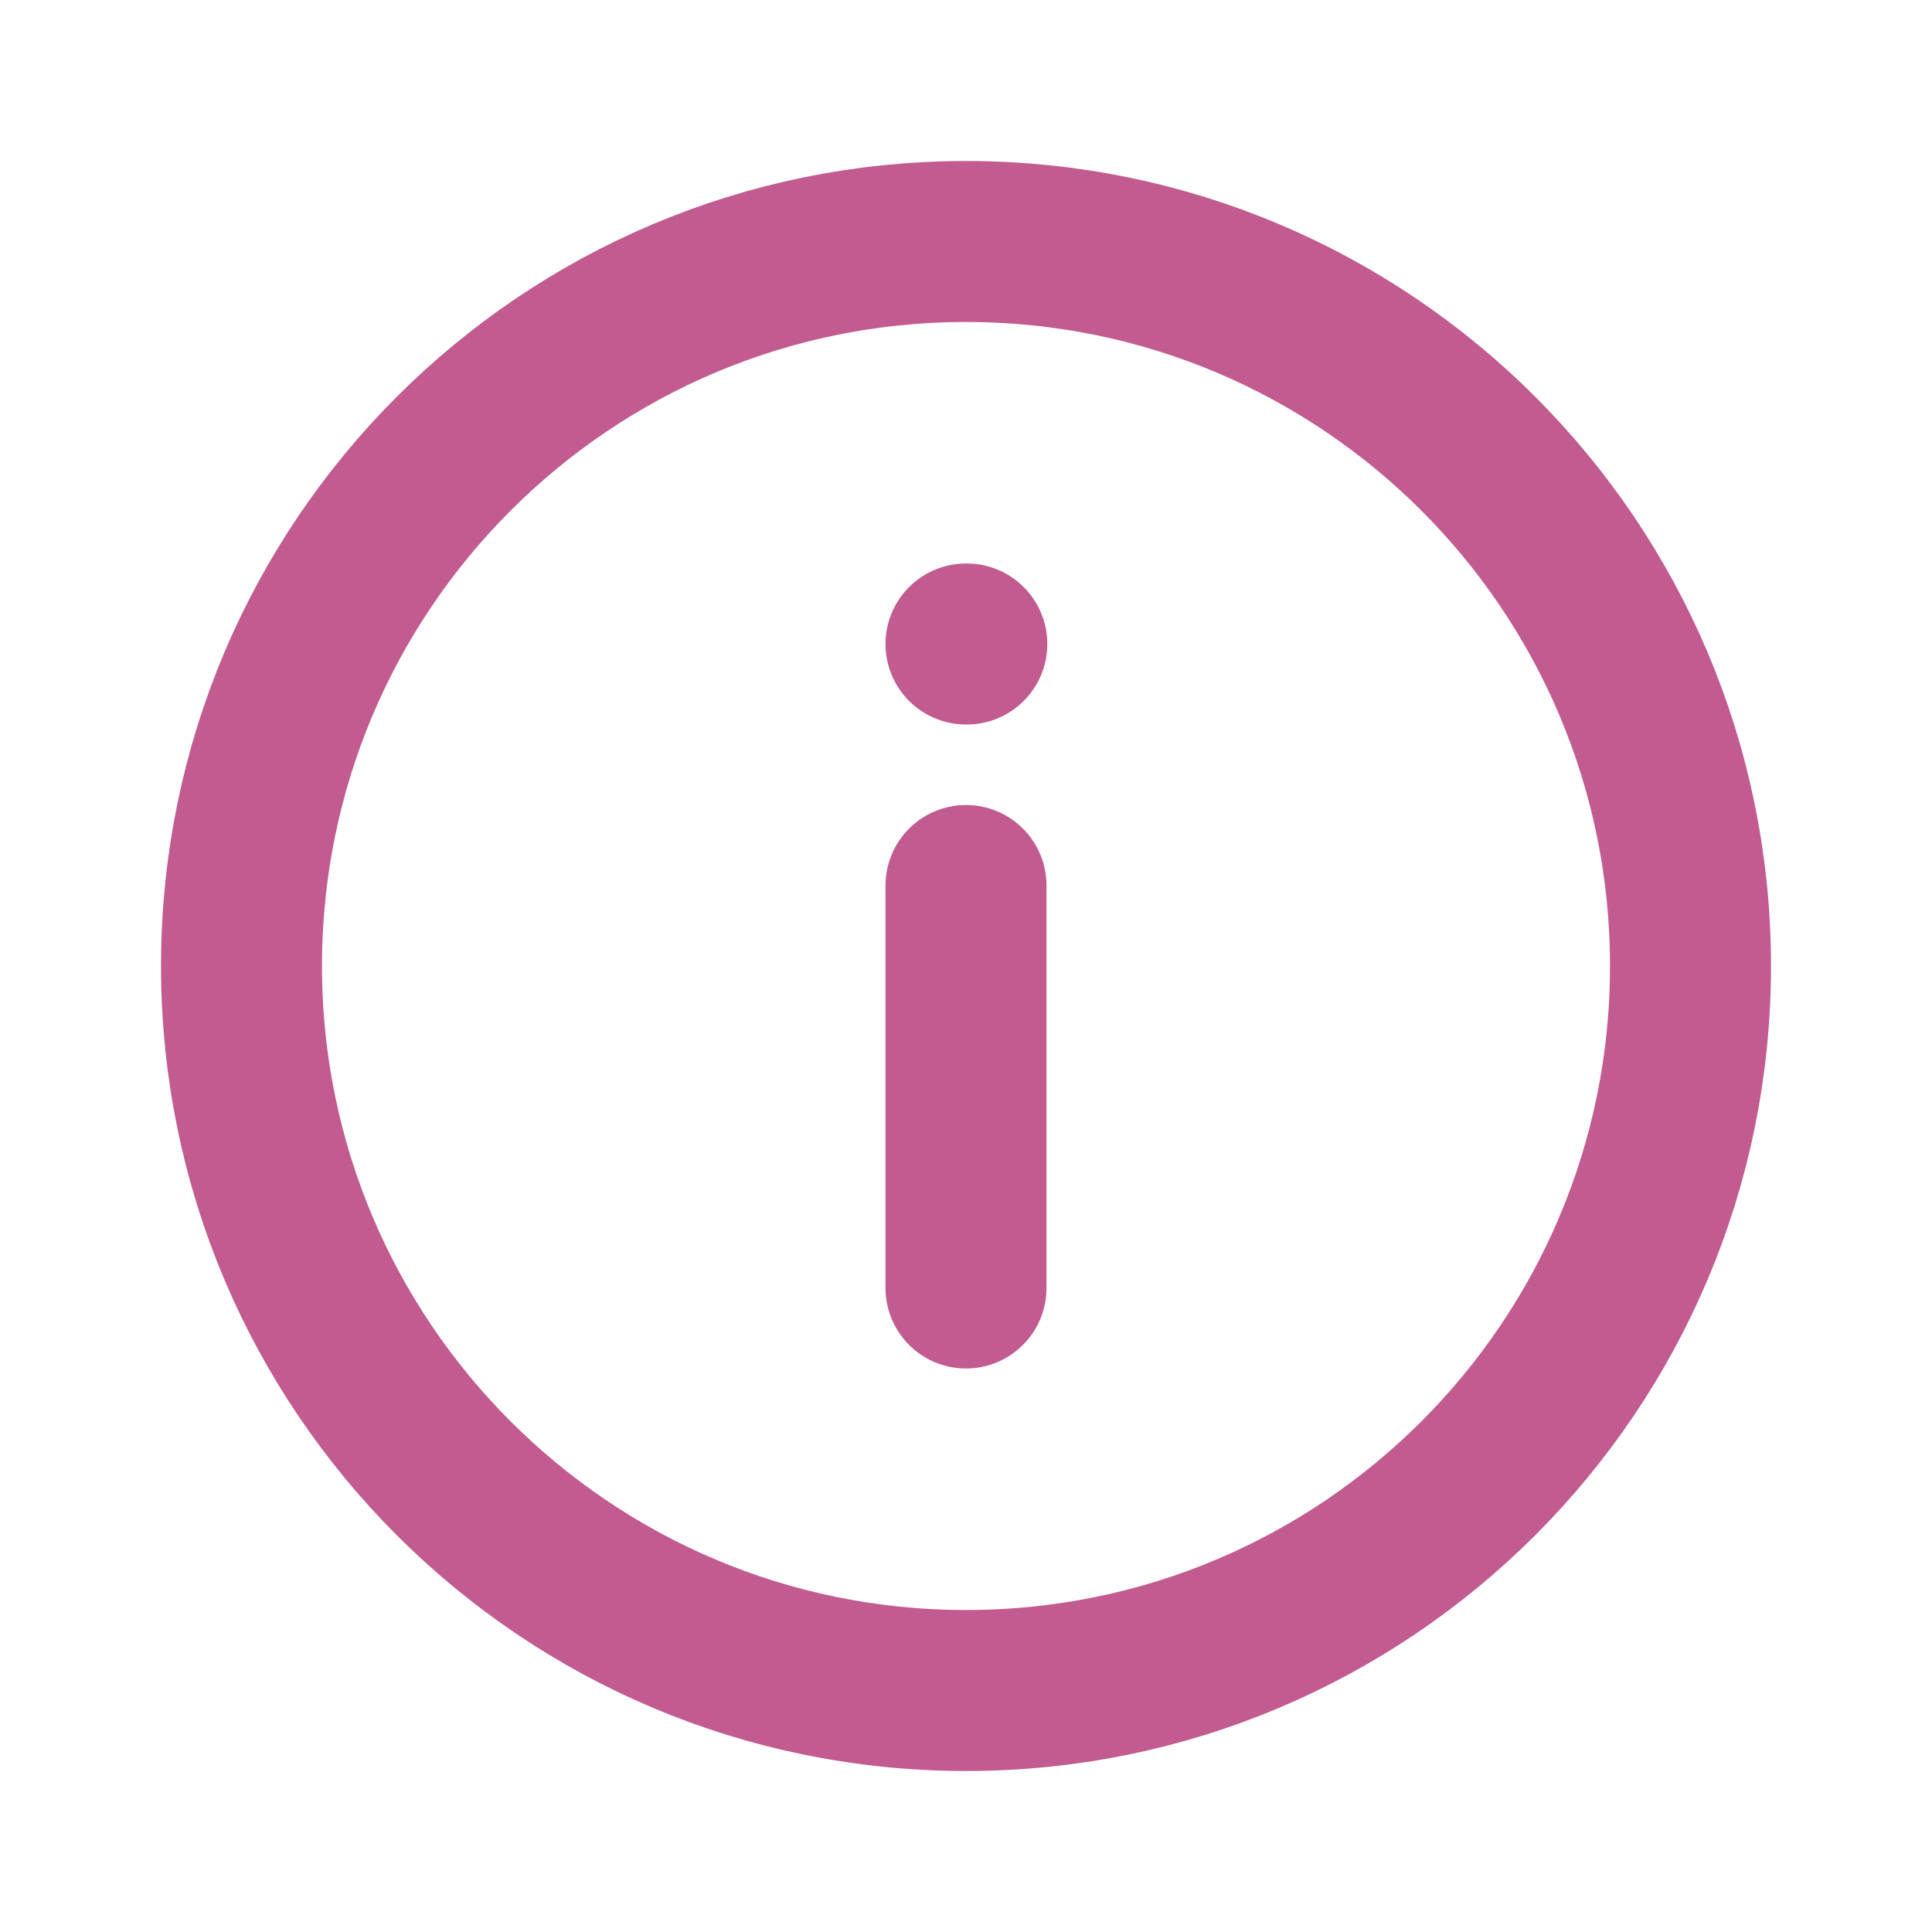
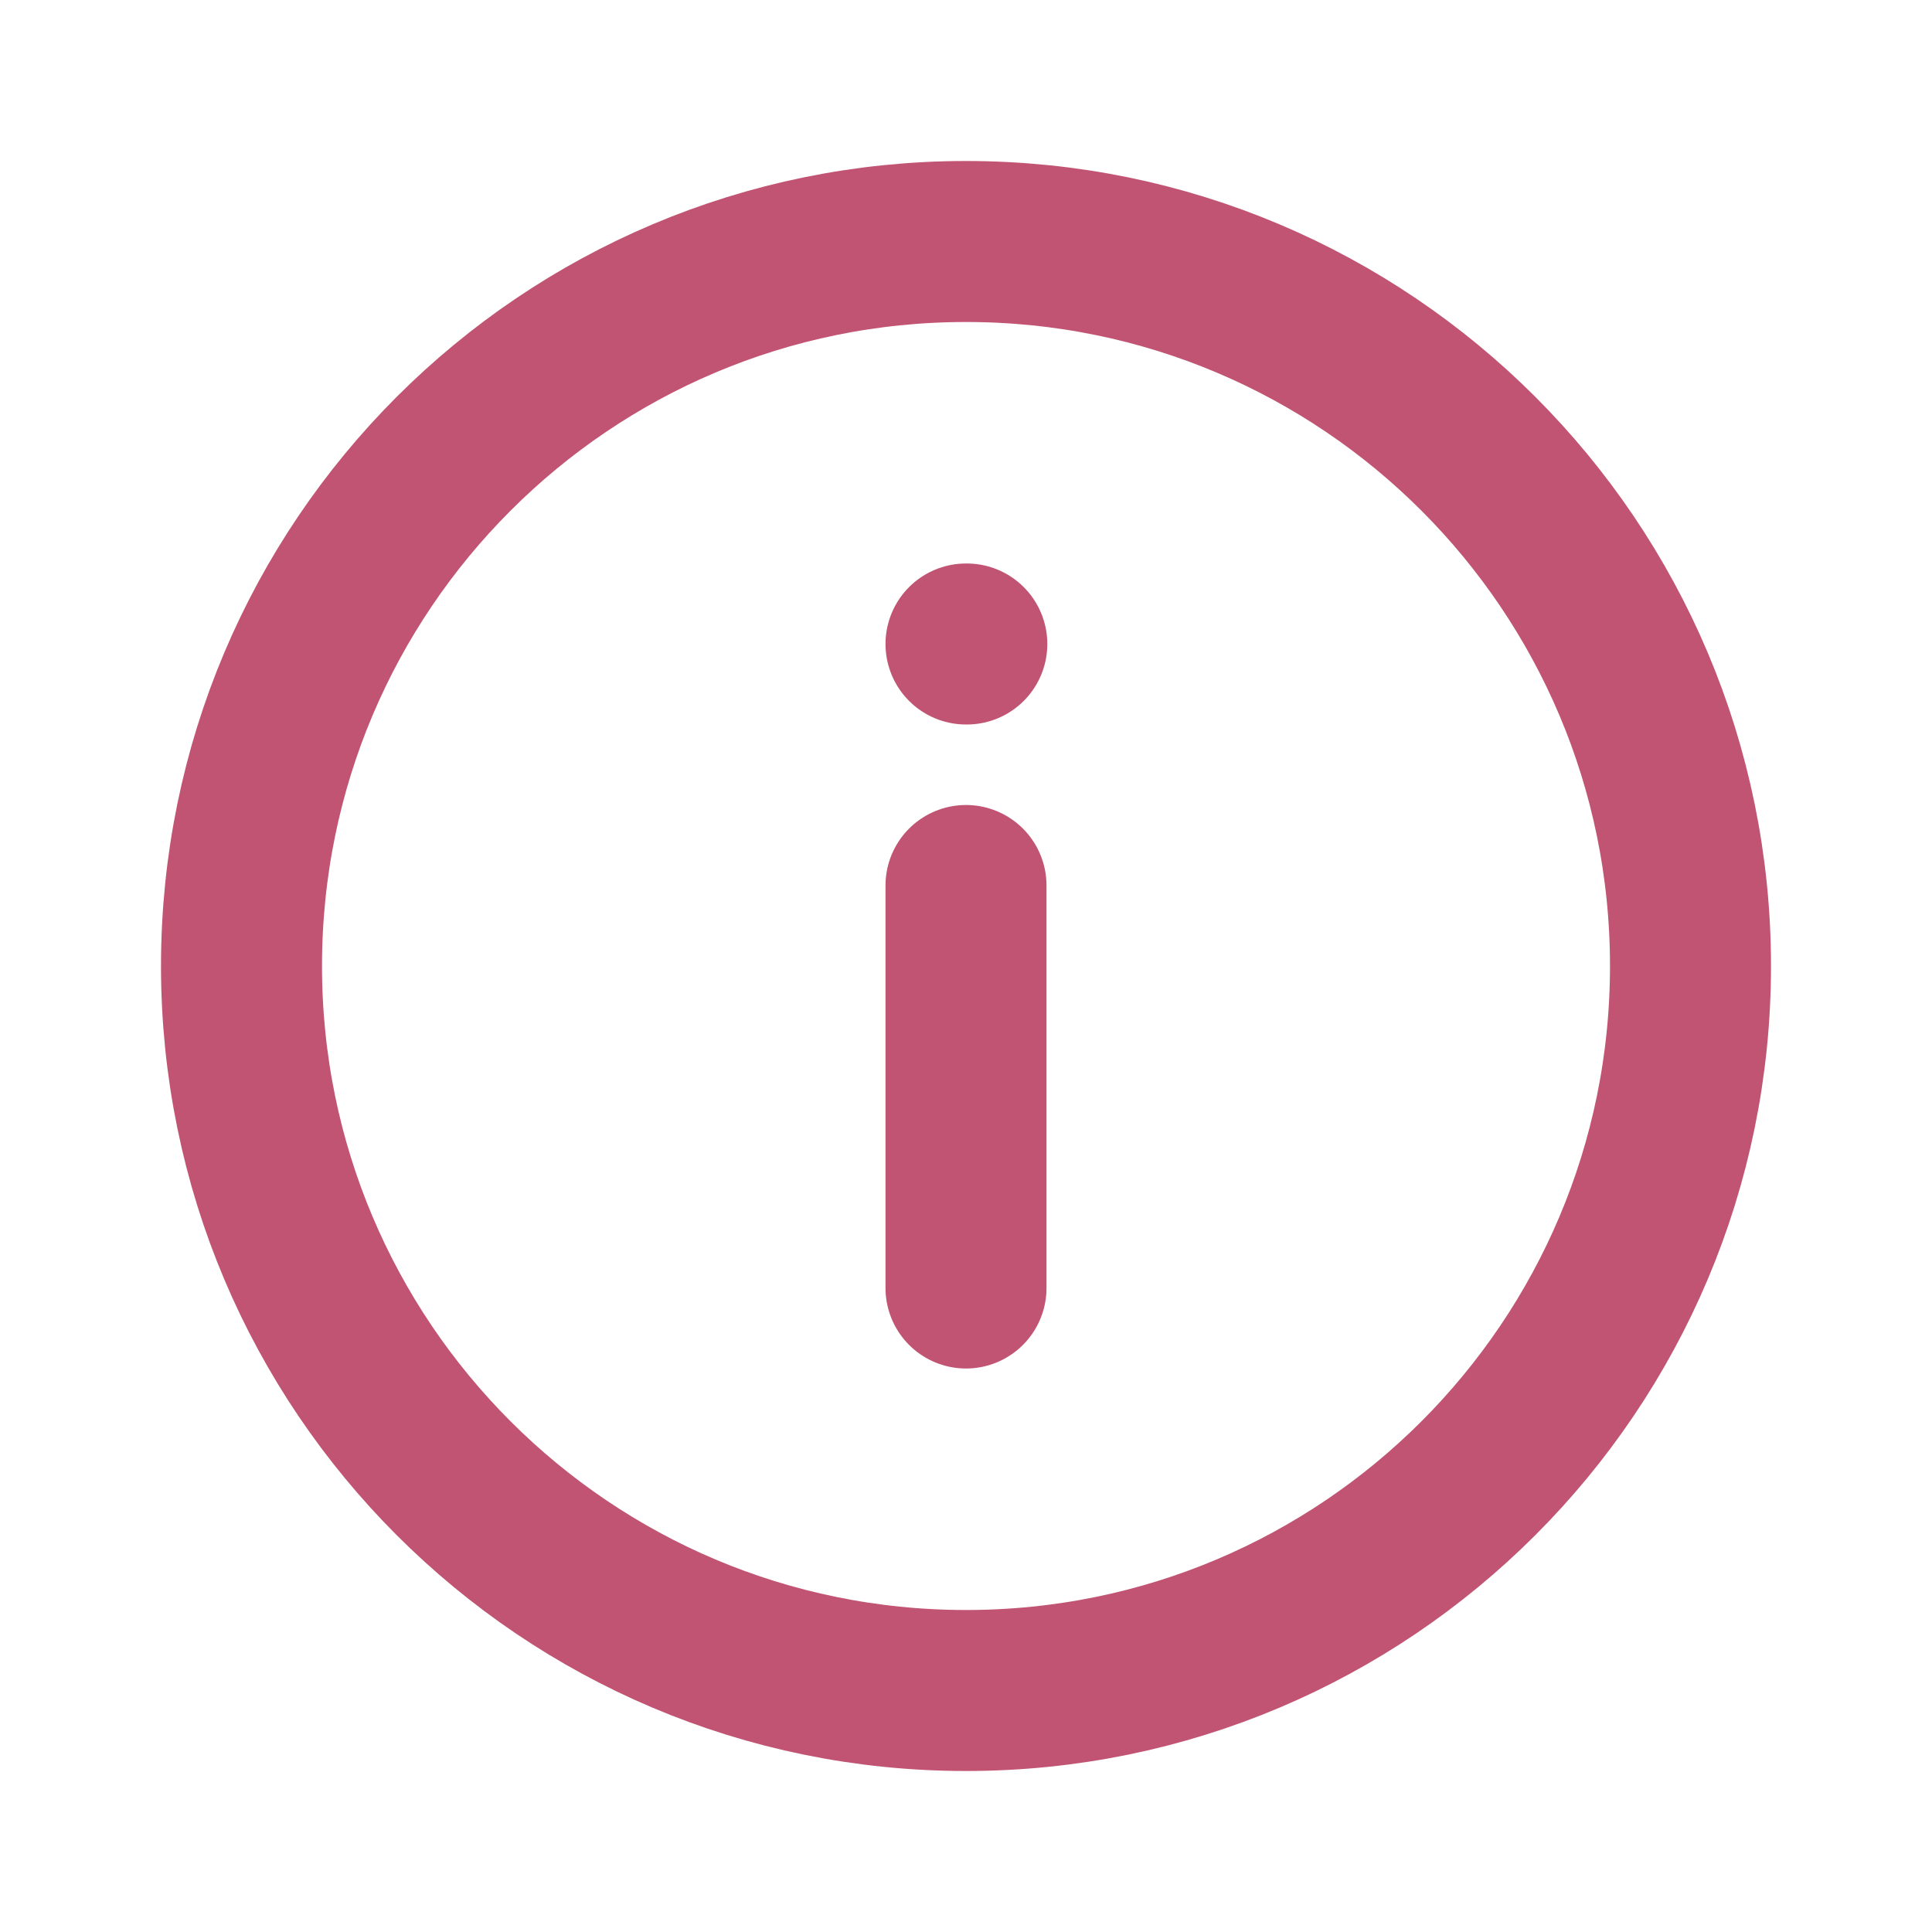
<svg xmlns="http://www.w3.org/2000/svg" width="800px" height="800px" viewBox="0 0 24 24" fill="none">
-   <path d="M12 8H12.01M12 11V16M21 12C21 16.971 16.971 21 12 21C7.029 21 3 16.971 3 12C3 7.029 7.029 3 12 3C16.971 3 21 7.029 21 12Z" stroke="#c15b90" stroke-width="2" stroke-linecap="round" stroke-linejoin="round" />
+   <path d="M12 8H12.01M12 11V16M21 12C21 16.971 16.971 21 12 21C7.029 21 3 16.971 3 12C3 7.029 7.029 3 12 3C16.971 3 21 7.029 21 12Z" stroke="#c15472" stroke-width="2" stroke-linecap="round" stroke-linejoin="round" />
</svg>
